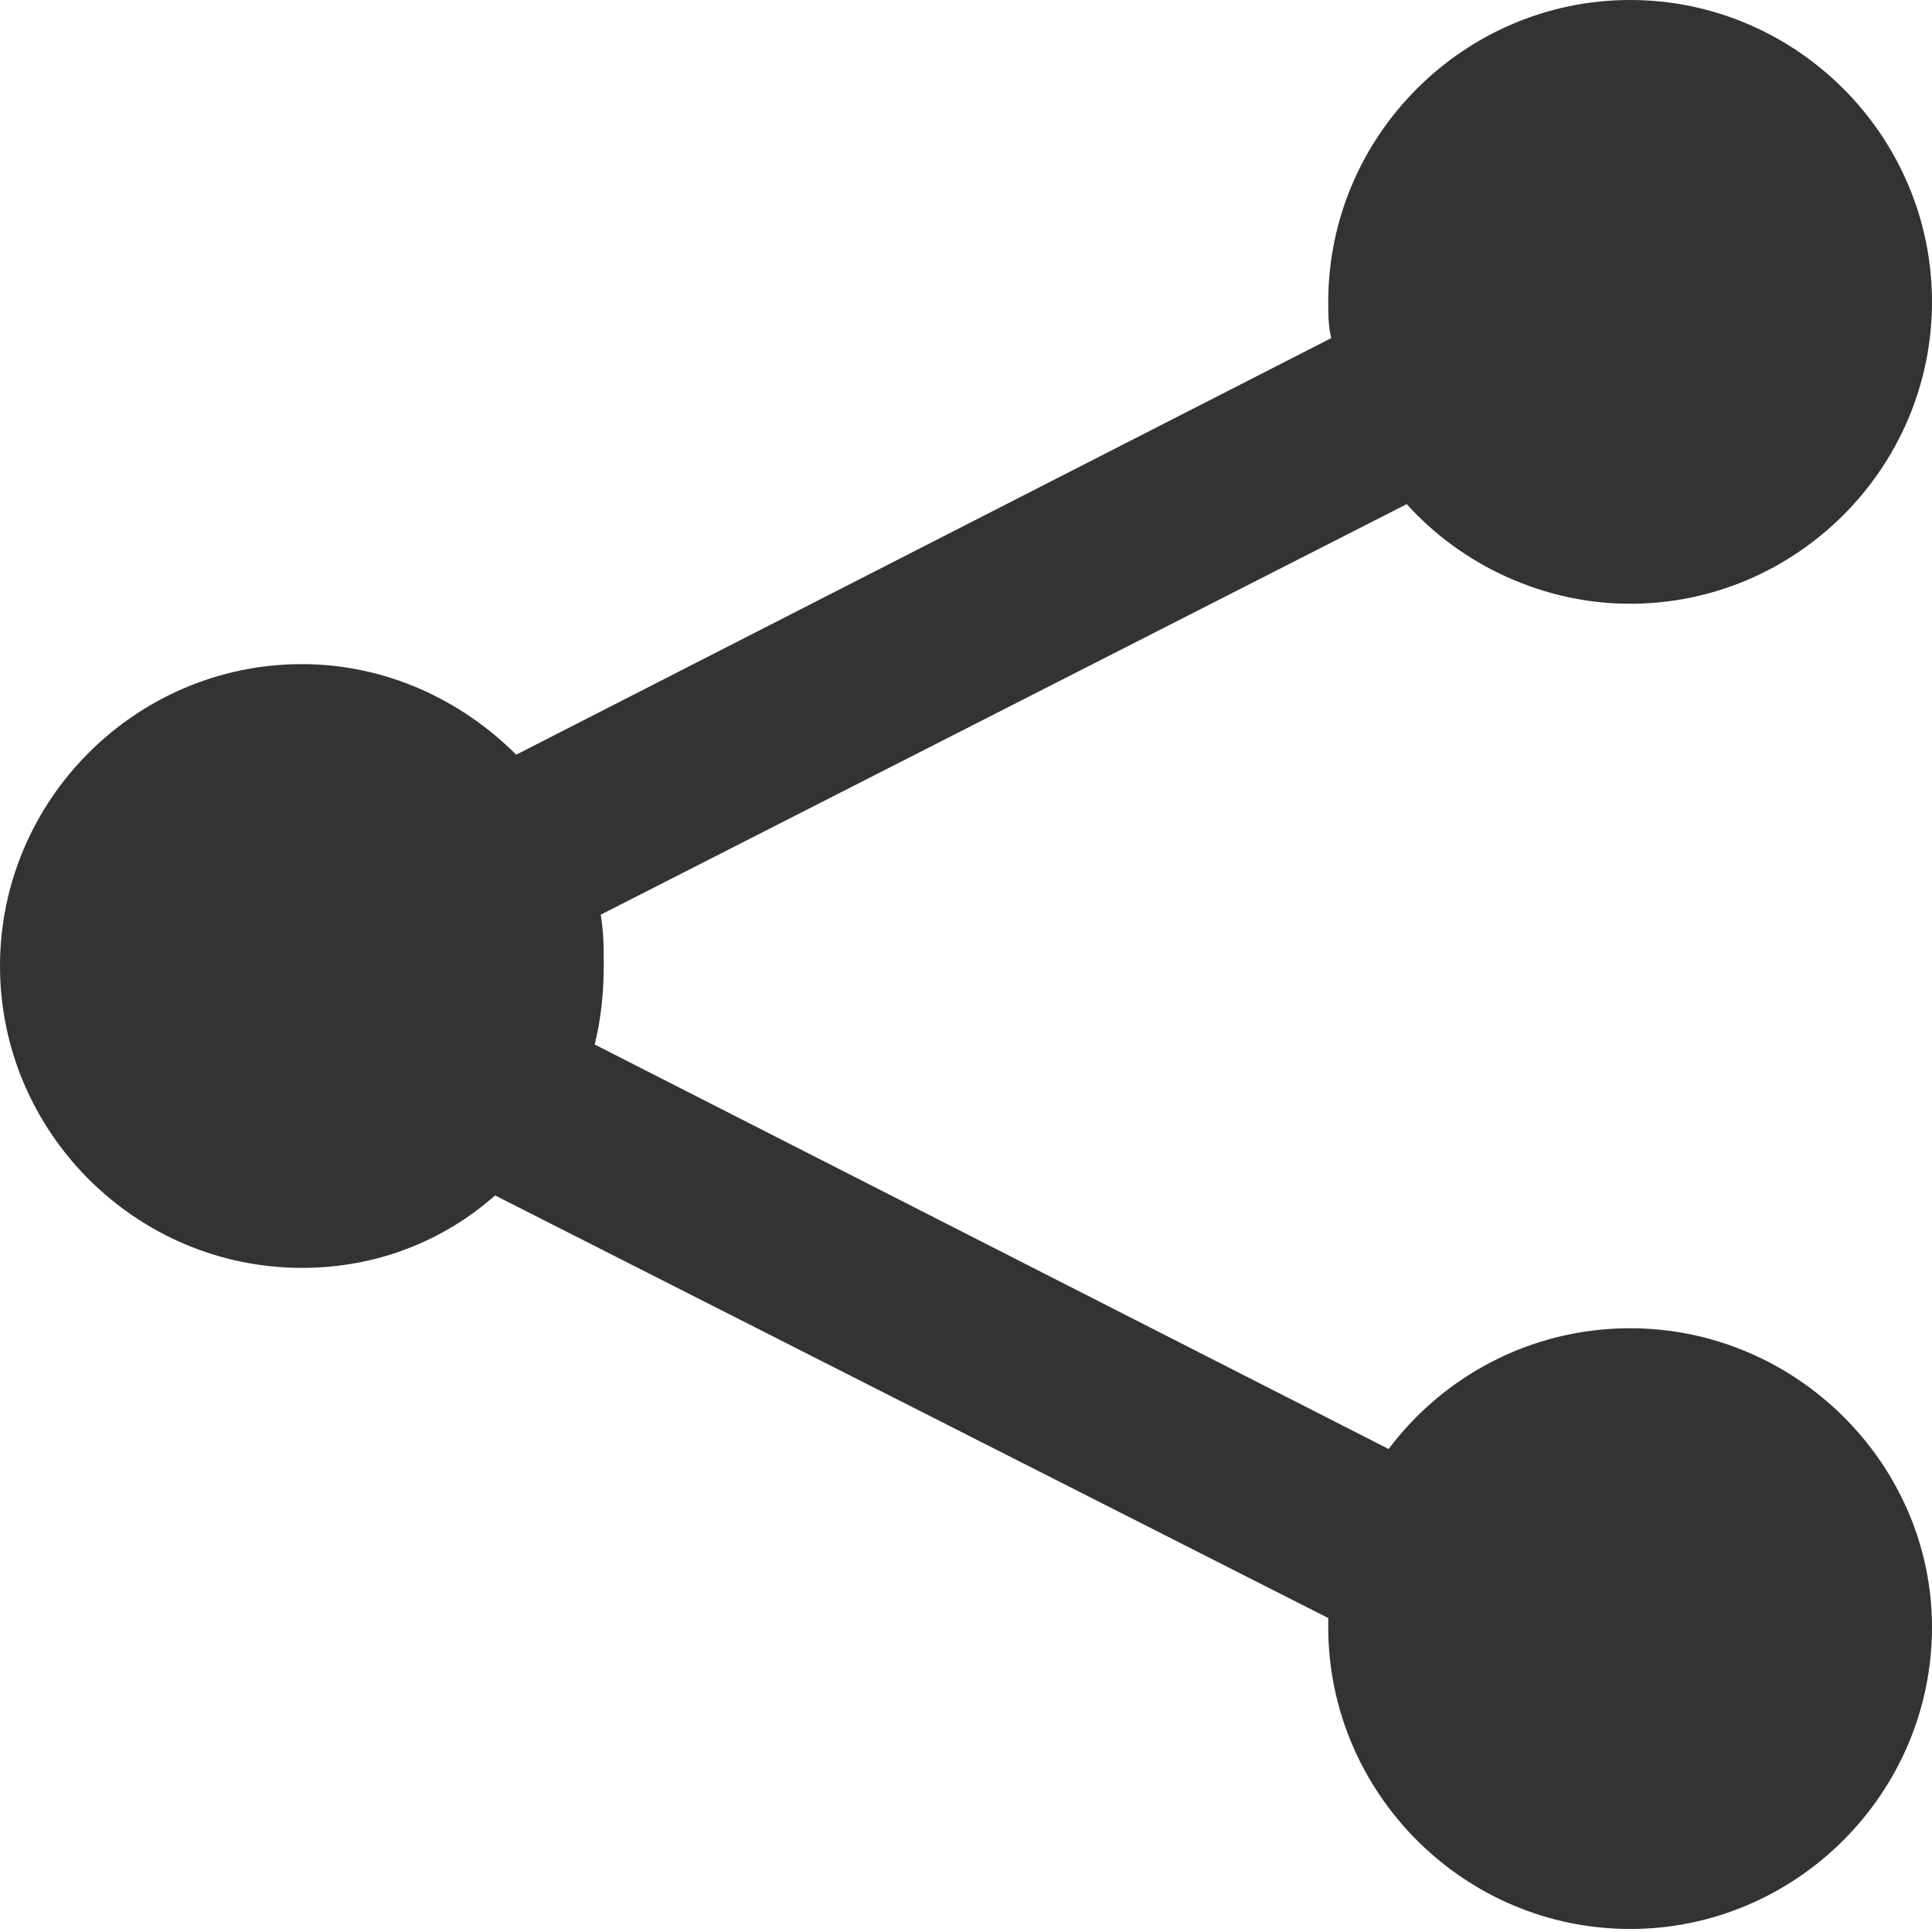
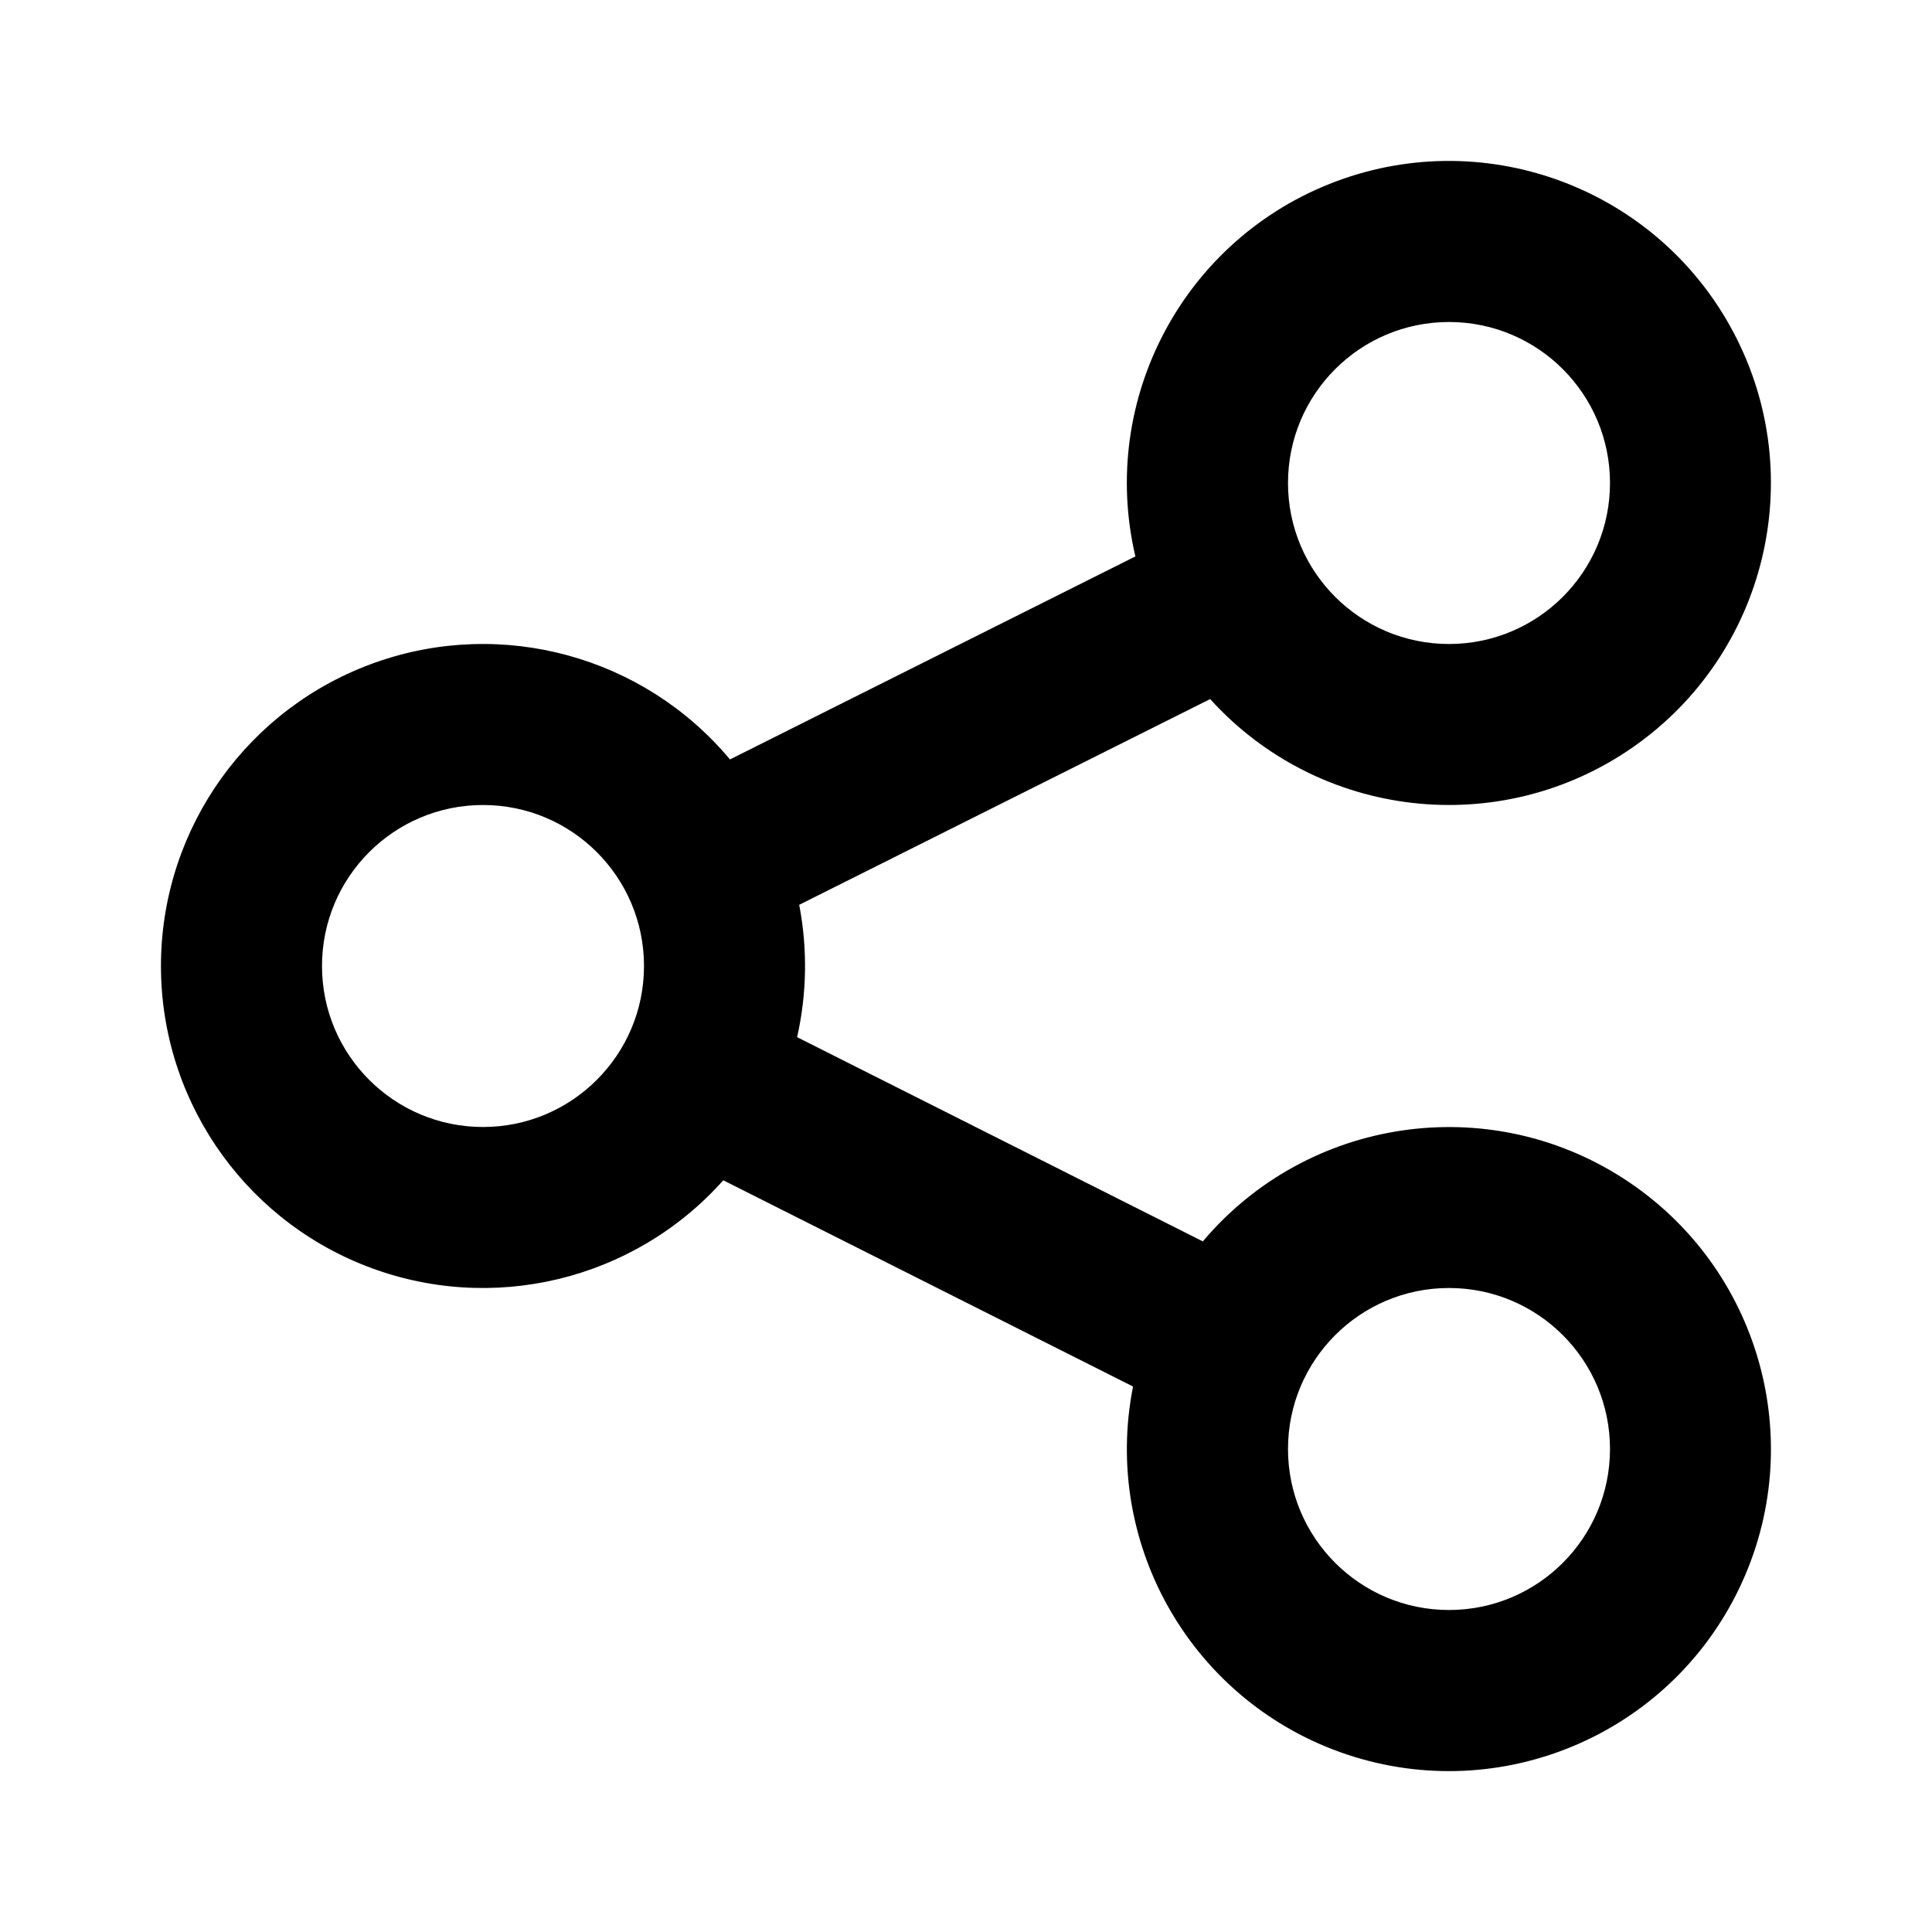
- <svg xmlns="http://www.w3.org/2000/svg" viewBox="0 0 64 64">
-   <path d="M54 44c-3.3 0-6.2 1.6-8 4L19.7 34.6c.2-.8.3-1.7.3-2.6 0-.6 0-1.1-.1-1.7l26.7-13.6c1.8 2 4.5 3.3 7.4 3.3 5.5 0 10-4.5 10-10S59.5 0 54 0 44 4.5 44 10c0 .4 0 .8.1 1.2L17.1 25c-1.8-1.8-4.3-3-7.1-3-5.5 0-10 4.5-10 10s4.5 10 10 10c2.5 0 4.7-.9 6.4-2.4l27.6 14v.3c0 5.5 4.5 10 10 10s10-4.5 10-10c0-5.4-4.5-9.9-10-9.9z" fill="#333" />
+ <svg xmlns="http://www.w3.org/2000/svg" viewBox="-2 -2 24 24" width="24" height="24" preserveAspectRatio="xMinYMin" class="jam jam-share-alt">
+   <path d="M16 6a2 2 0 1 0 0-4 2 2 0 0 0 0 4zM7.928 9.24a4.02 4.02 0 0 1-.026 1.644l5.04 2.537a4 4 0 1 1-.867 1.803l-5.09-2.562a4 4 0 1 1 .083-5.228l5.036-2.522a4 4 0 1 1 .929 1.772L7.928 9.24zM4 12a2 2 0 1 0 0-4 2 2 0 0 0 0 4zm12 6a2 2 0 1 0 0-4 2 2 0 0 0 0 4z" />
</svg>
